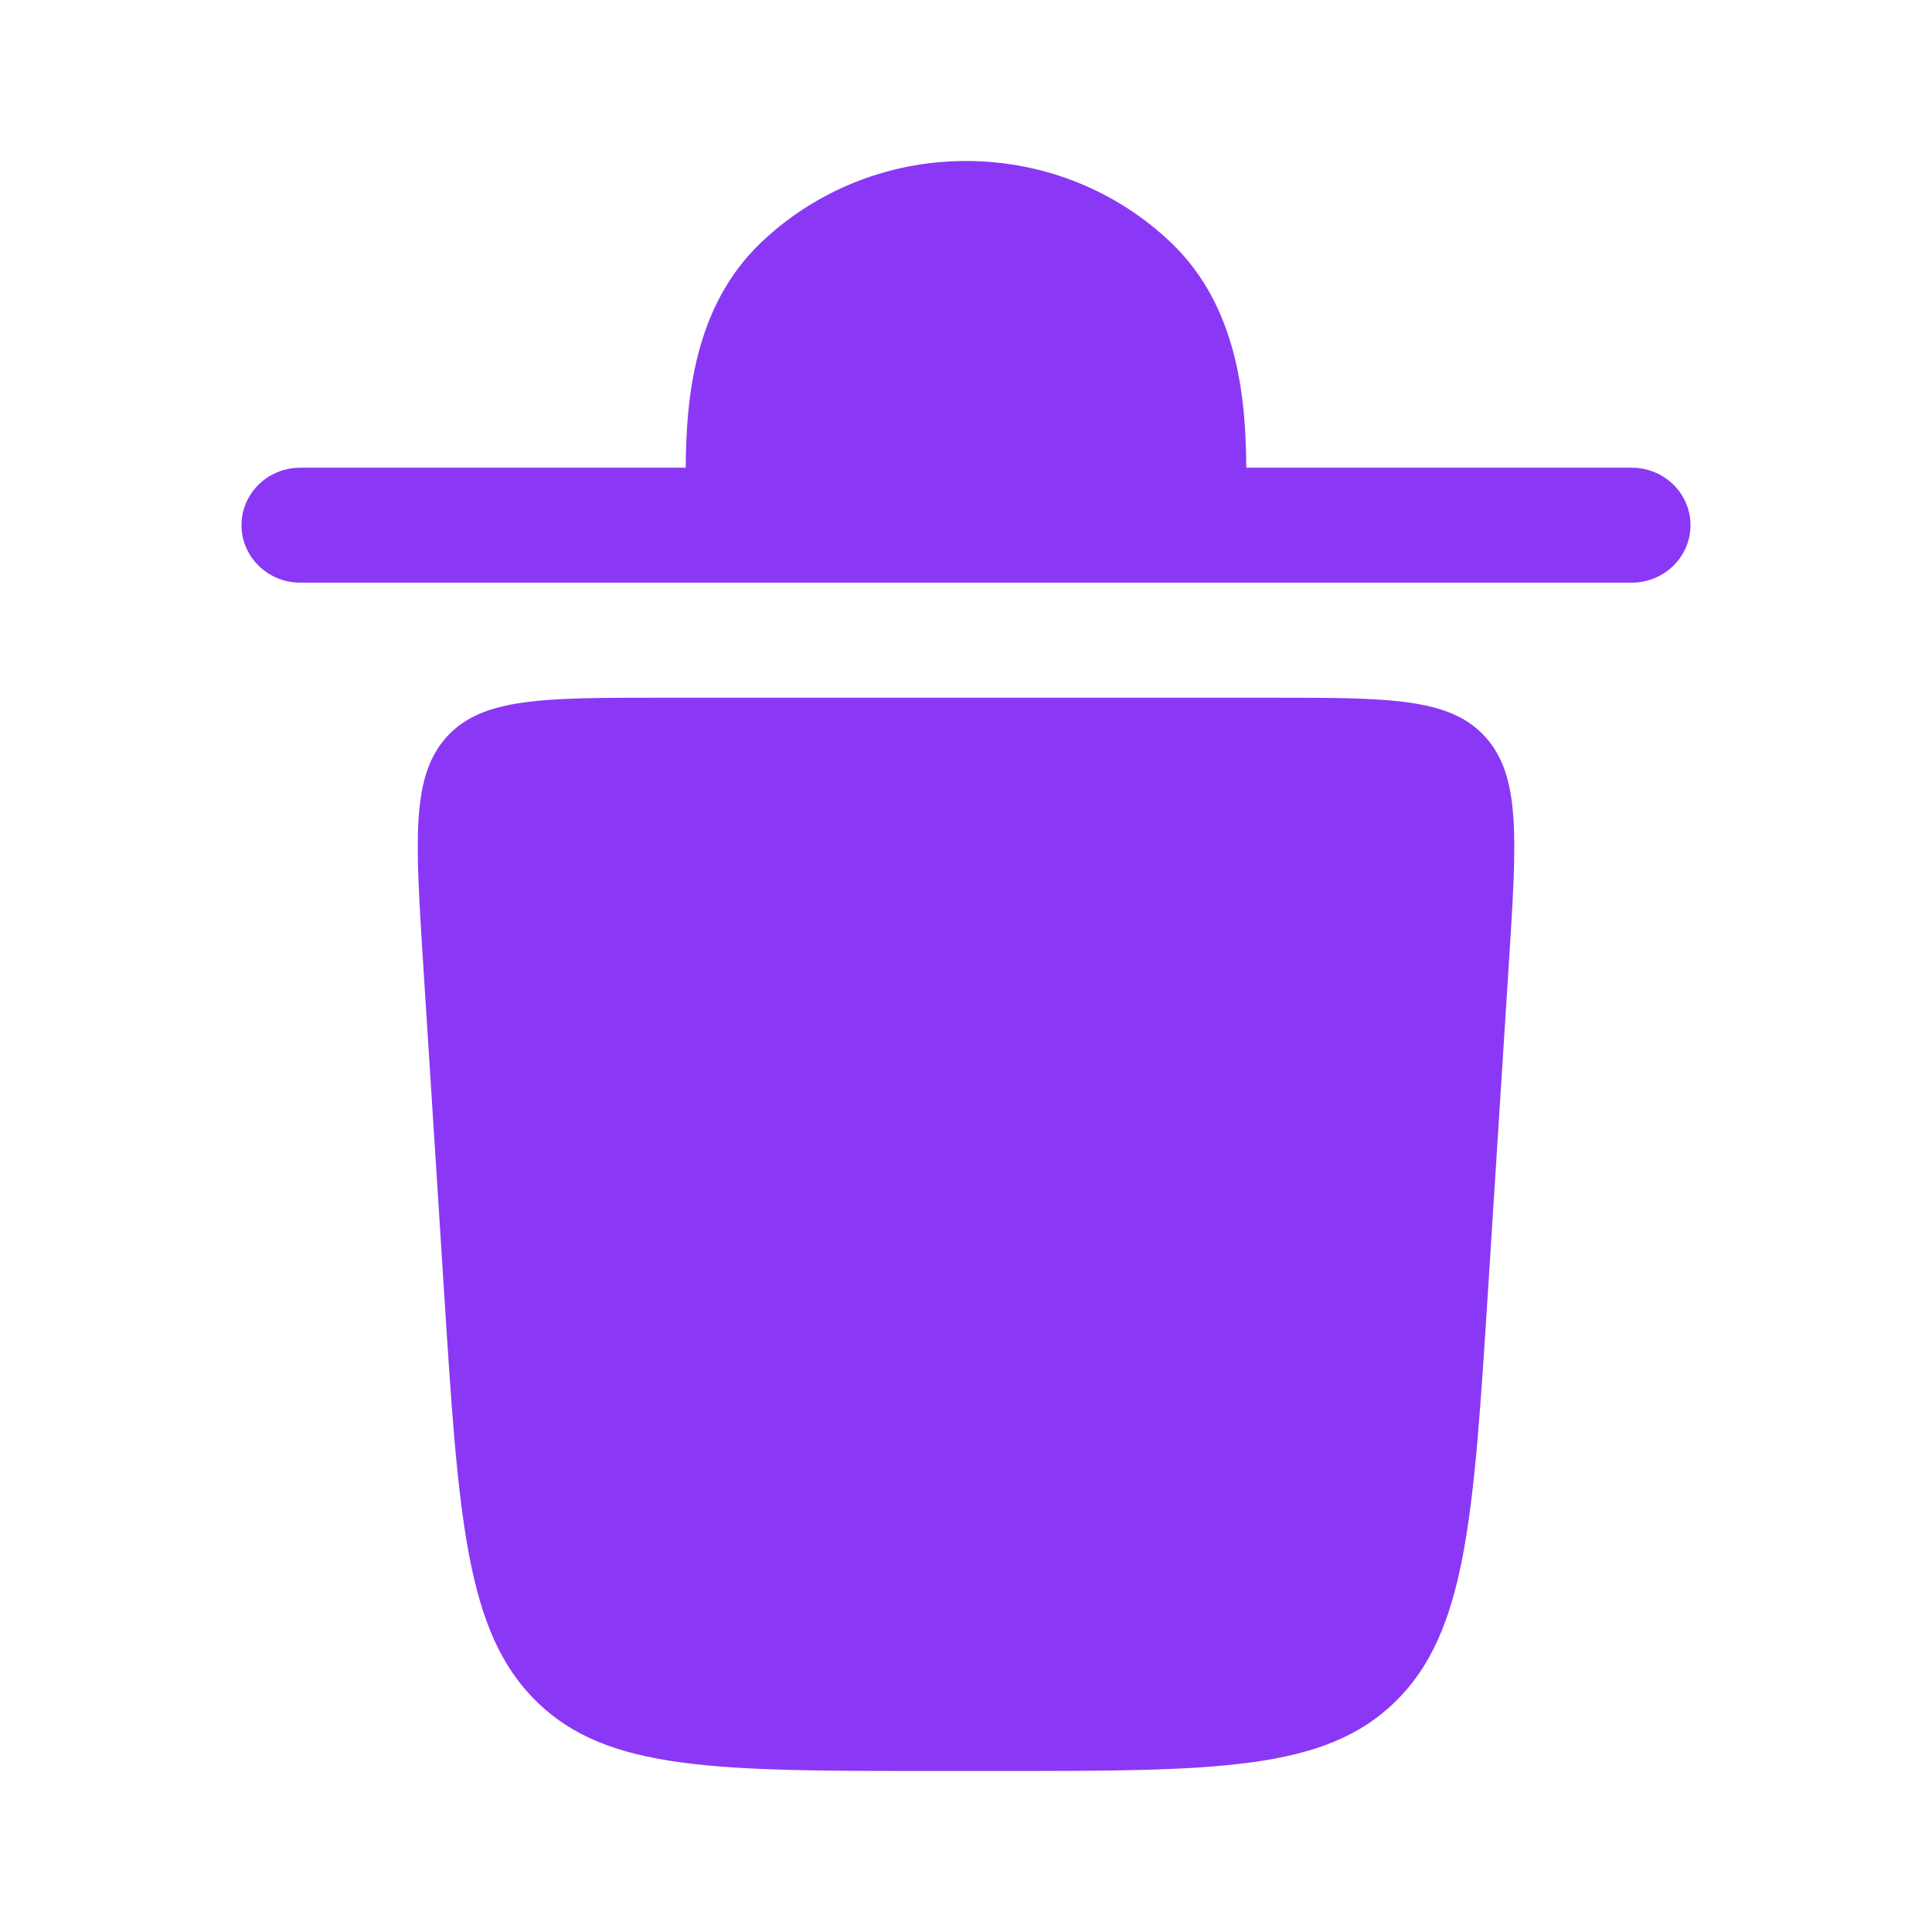
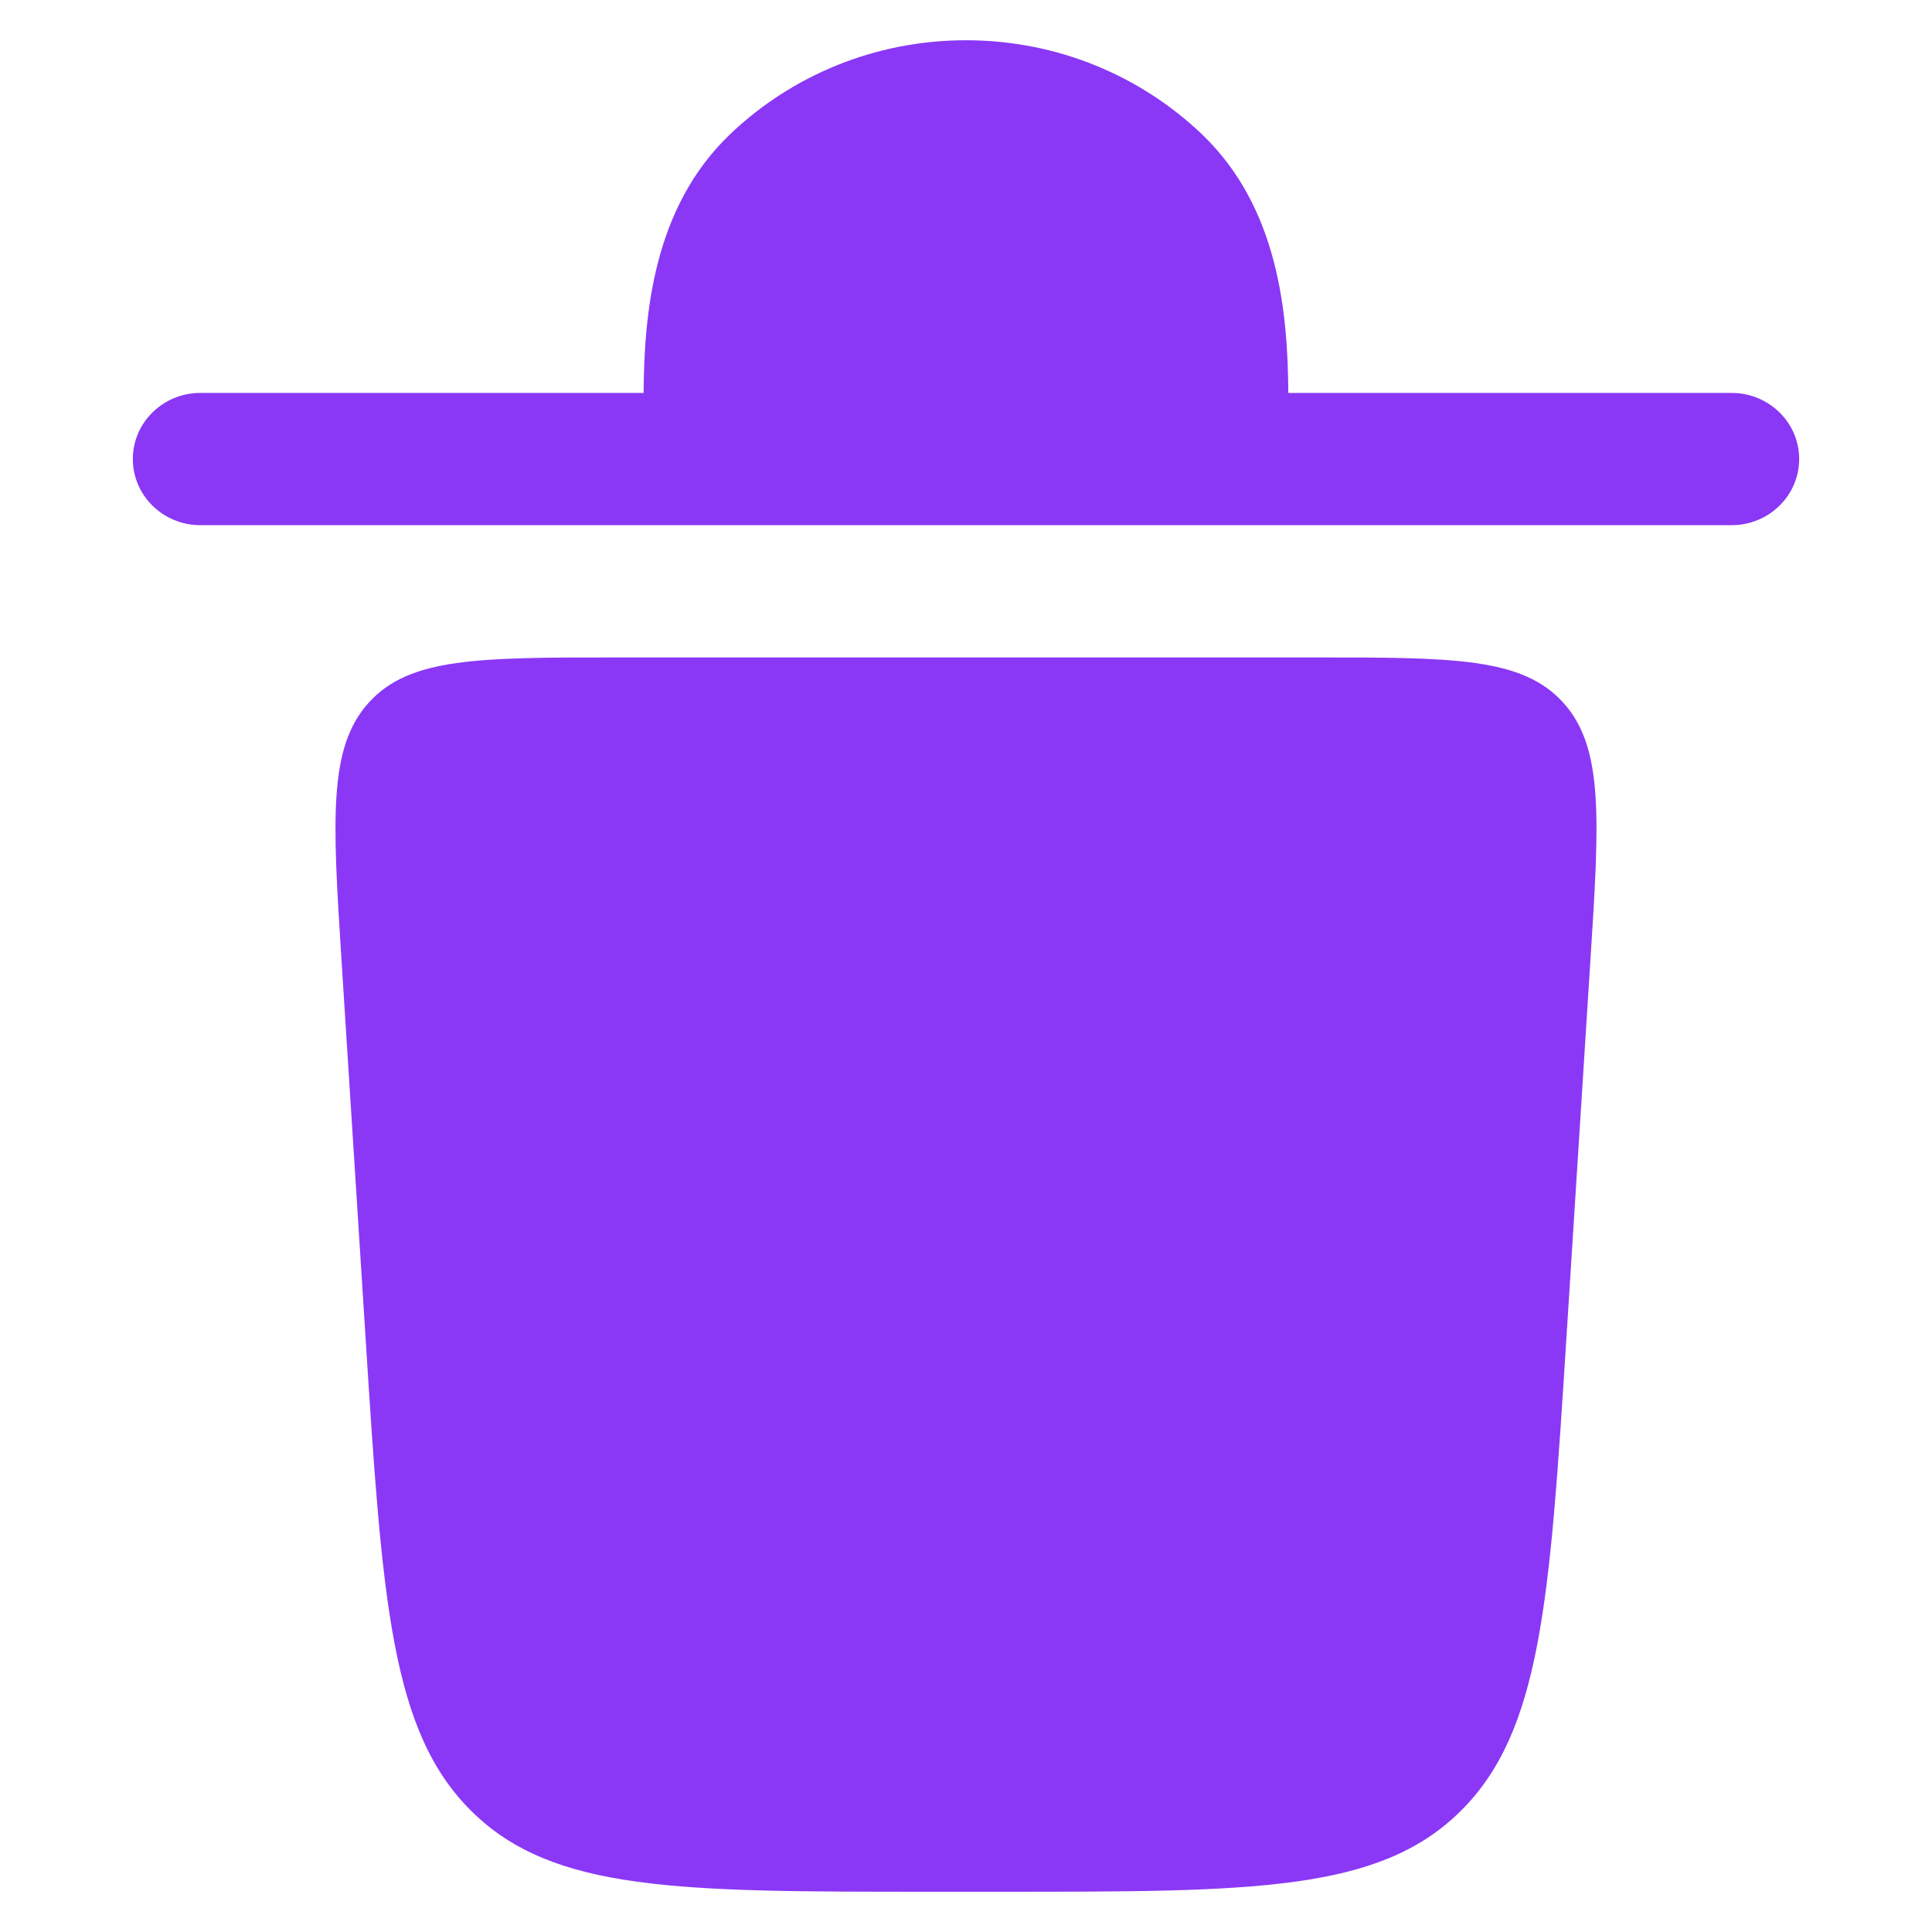
<svg xmlns="http://www.w3.org/2000/svg" width="24" height="24" viewBox="0 0 24 24" fill="none">
-   <path d="M3 6.524C3 6.129 3.327 5.81 3.73 5.81H8.518C8.524 4.968 8.616 3.815 9.45 3.017C10.107 2.388 11.008 2 12 2C12.992 2 13.893 2.388 14.55 3.017C15.384 3.815 15.476 4.968 15.482 5.81H20.27C20.673 5.81 21 6.129 21 6.524C21 6.918 20.673 7.238 20.27 7.238H3.73C3.327 7.238 3 6.918 3 6.524Z" fill="#8A38F5" />
-   <path d="M11.607 22H12.393C15.101 22 16.455 22 17.335 21.137C18.215 20.274 18.305 18.858 18.485 16.026L18.745 11.945C18.843 10.409 18.891 9.64 18.45 9.153C18.008 8.667 17.262 8.667 15.771 8.667H8.229C6.737 8.667 5.992 8.667 5.55 9.153C5.109 9.64 5.158 10.409 5.255 11.945L5.515 16.026C5.695 18.858 5.785 20.274 6.665 21.137C7.545 22 8.899 22 11.607 22Z" fill="#8A38F5" />
+   <path d="M1.65 5.702C1.65 5.249 2.026 4.881 2.489 4.881H7.995C8.003 3.914 8.108 2.587 9.068 1.669C9.823 0.947 10.859 0.5 12 0.5C13.141 0.5 14.176 0.947 14.932 1.669C15.892 2.587 15.997 3.914 16.004 4.881H21.511C21.974 4.881 22.35 5.249 22.35 5.702C22.35 6.156 21.974 6.524 21.511 6.524H2.489C2.026 6.524 1.65 6.156 1.65 5.702Z" fill="#8A38F5" />
+   <path d="M11.547 23.5H12.452C15.566 23.5 17.123 23.5 18.135 22.507C19.147 21.515 19.251 19.886 19.458 16.63L19.756 11.937C19.869 10.17 19.925 9.286 19.417 8.726C18.909 8.167 18.052 8.167 16.337 8.167H7.663C5.948 8.167 5.09 8.167 4.583 8.726C4.075 9.286 4.131 10.17 4.243 11.937L4.542 16.63C4.749 19.886 4.853 21.515 5.865 22.507C6.877 23.5 8.434 23.5 11.547 23.5Z" fill="#8A38F5" />
</svg>
